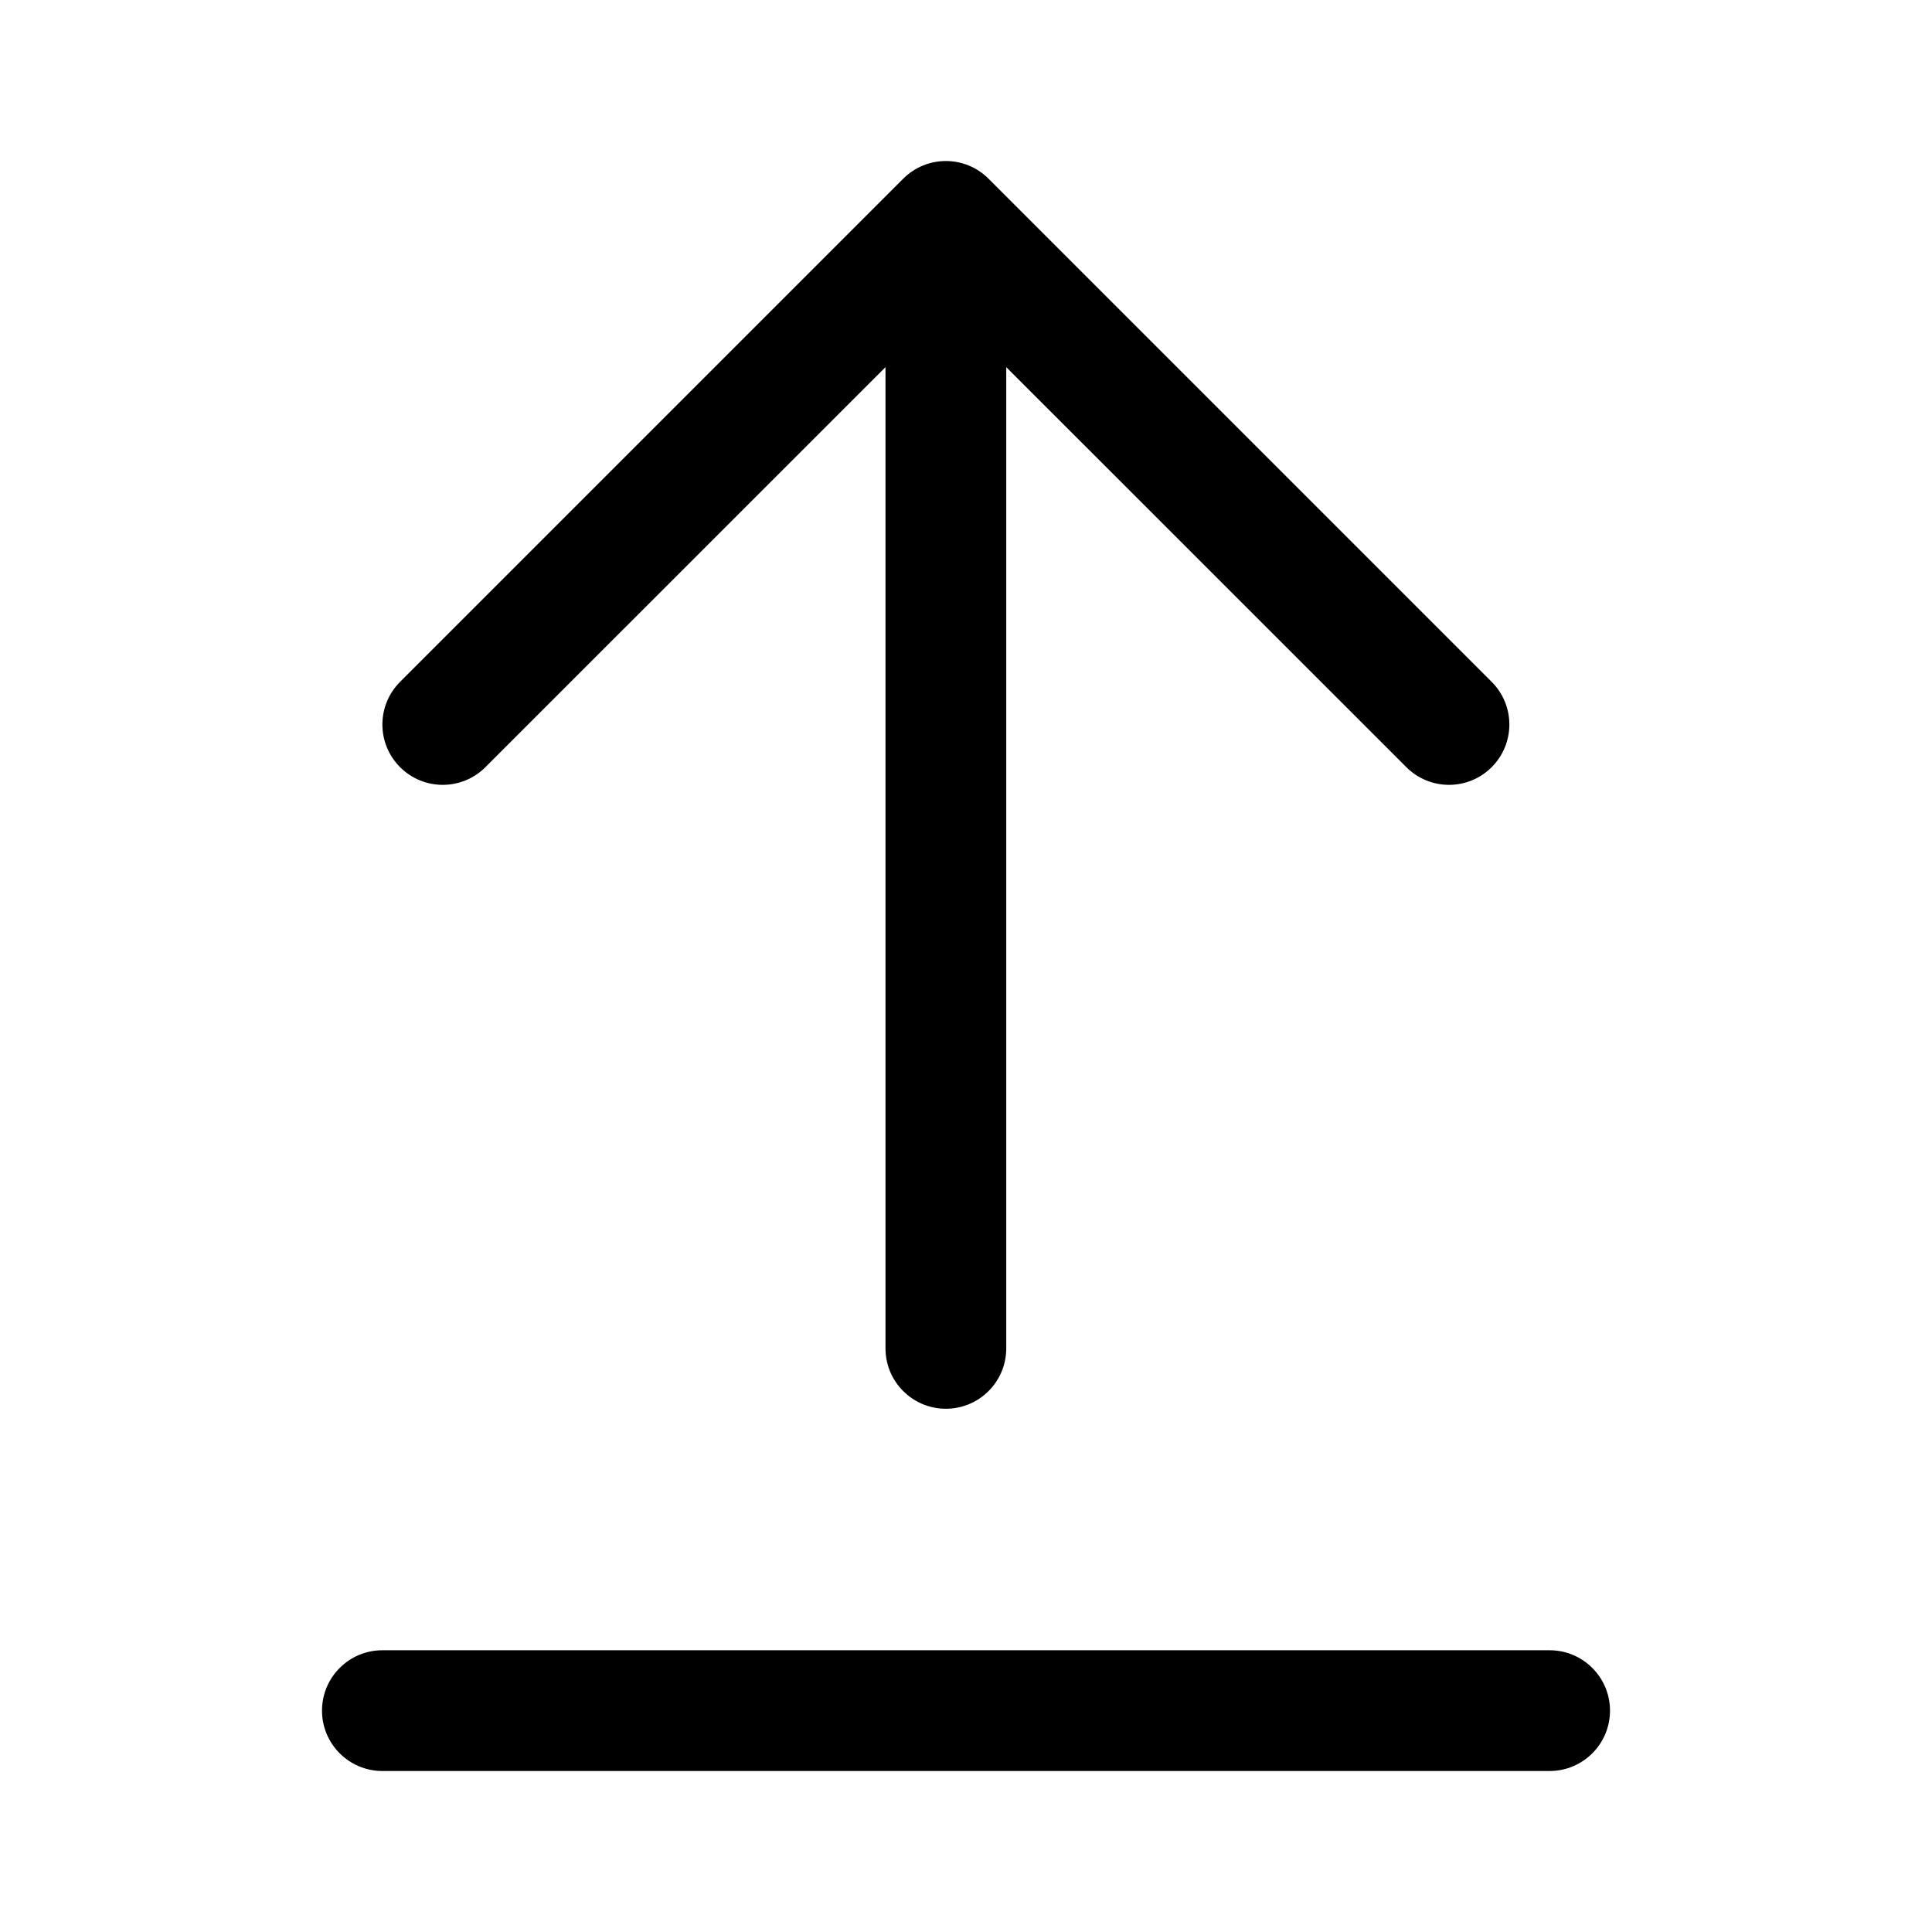
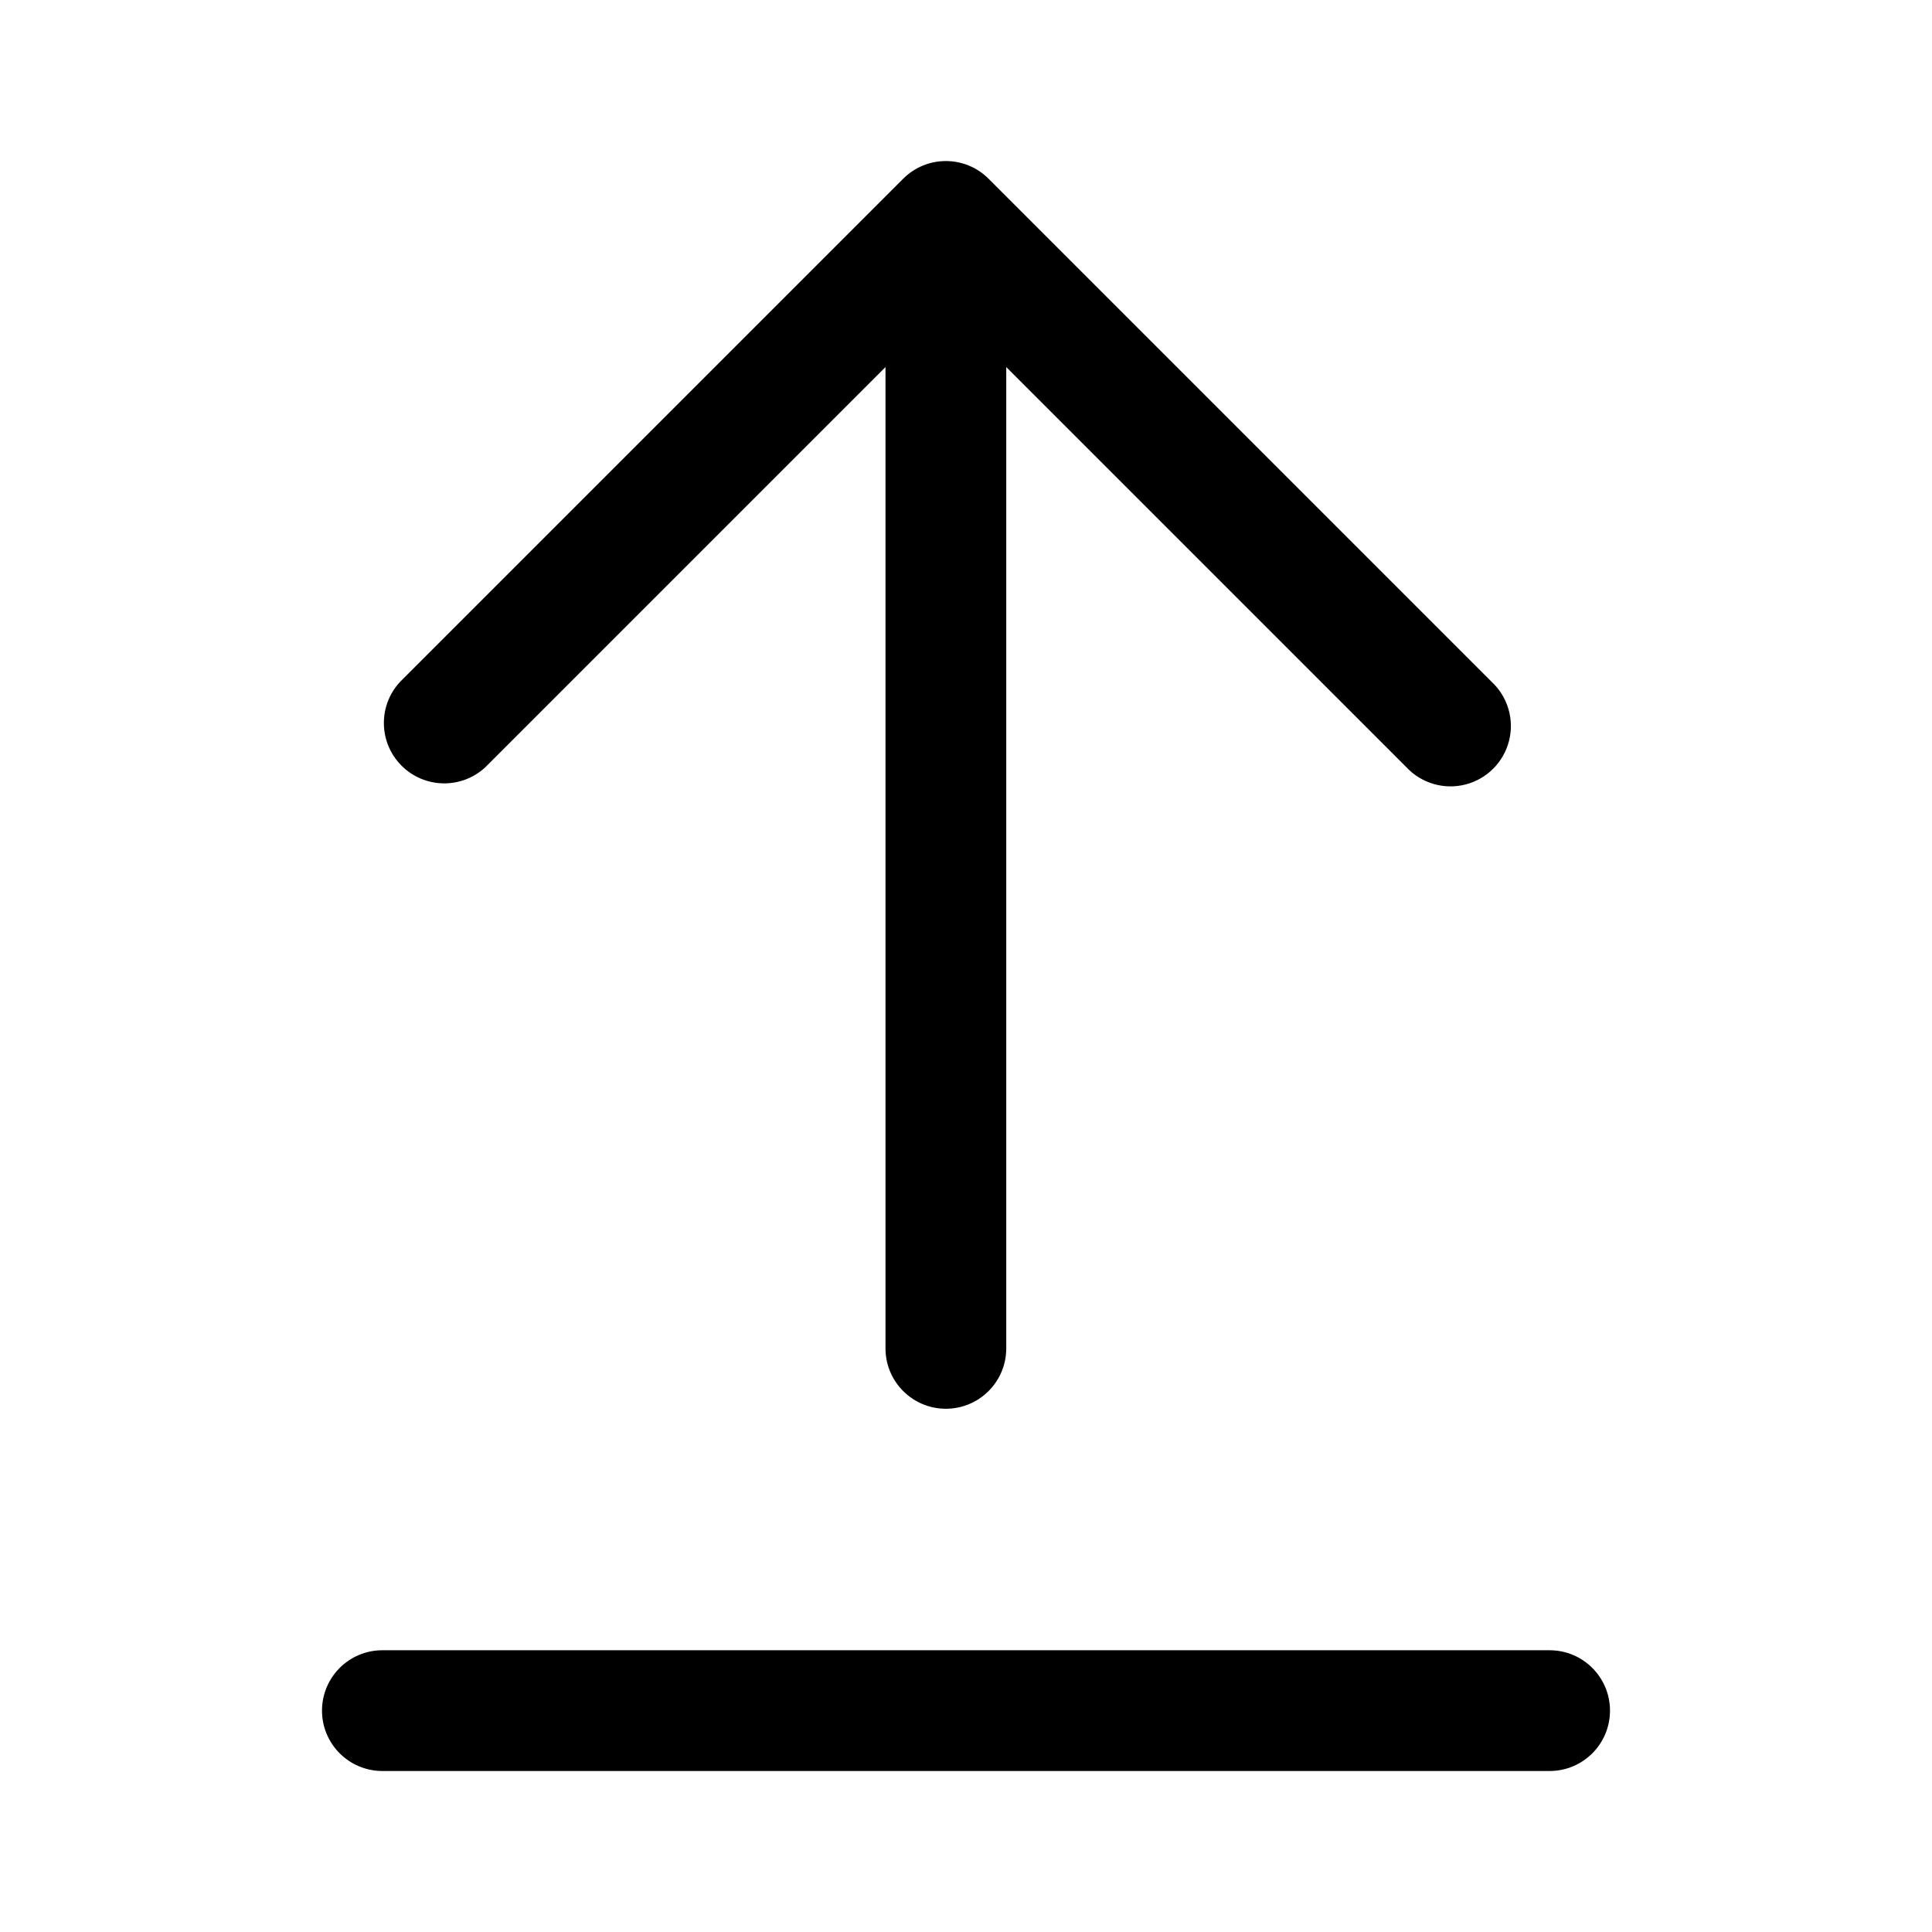
- <svg xmlns="http://www.w3.org/2000/svg" width="24" height="24" viewBox="0 0 24 24" fill="none">
-   <path fill-rule="evenodd" clip-rule="evenodd" d="M4.75 22C4.336 22 4 21.664 4 21.25C4 20.836 4.336 20.5 4.75 20.5H19.25C19.664 20.5 20 20.836 20 21.25C20 21.664 19.664 22 19.25 22H4.75ZM4.97 8.47C4.677 8.763 4.677 9.237 4.97 9.53C5.263 9.823 5.737 9.823 6.03 9.53L11 4.561V16.75C11 17.164 11.336 17.5 11.75 17.5C12.164 17.5 12.5 17.164 12.5 16.75V4.561L17.47 9.53C17.763 9.823 18.237 9.823 18.53 9.53C18.823 9.237 18.823 8.763 18.53 8.47L12.28 2.22C11.987 1.927 11.513 1.927 11.22 2.22L4.97 8.47Z" fill="black" />
+ <svg xmlns="http://www.w3.org/2000/svg" width="24" height="24" viewBox="0 0 24 24">
+   <path fill-rule="evenodd" d="M4.75 22a.75.75 0 010-1.5h14.5a.75.75 0 010 1.5H4.75zm.22-13.53a.75.75 0 001.06 1.06L11 4.56v12.19a.75.75 0 001.5 0V4.56l4.97 4.97a.75.75 0 101.06-1.06l-6.25-6.25a.75.75 0 00-1.06 0L4.97 8.47z" />
</svg>
